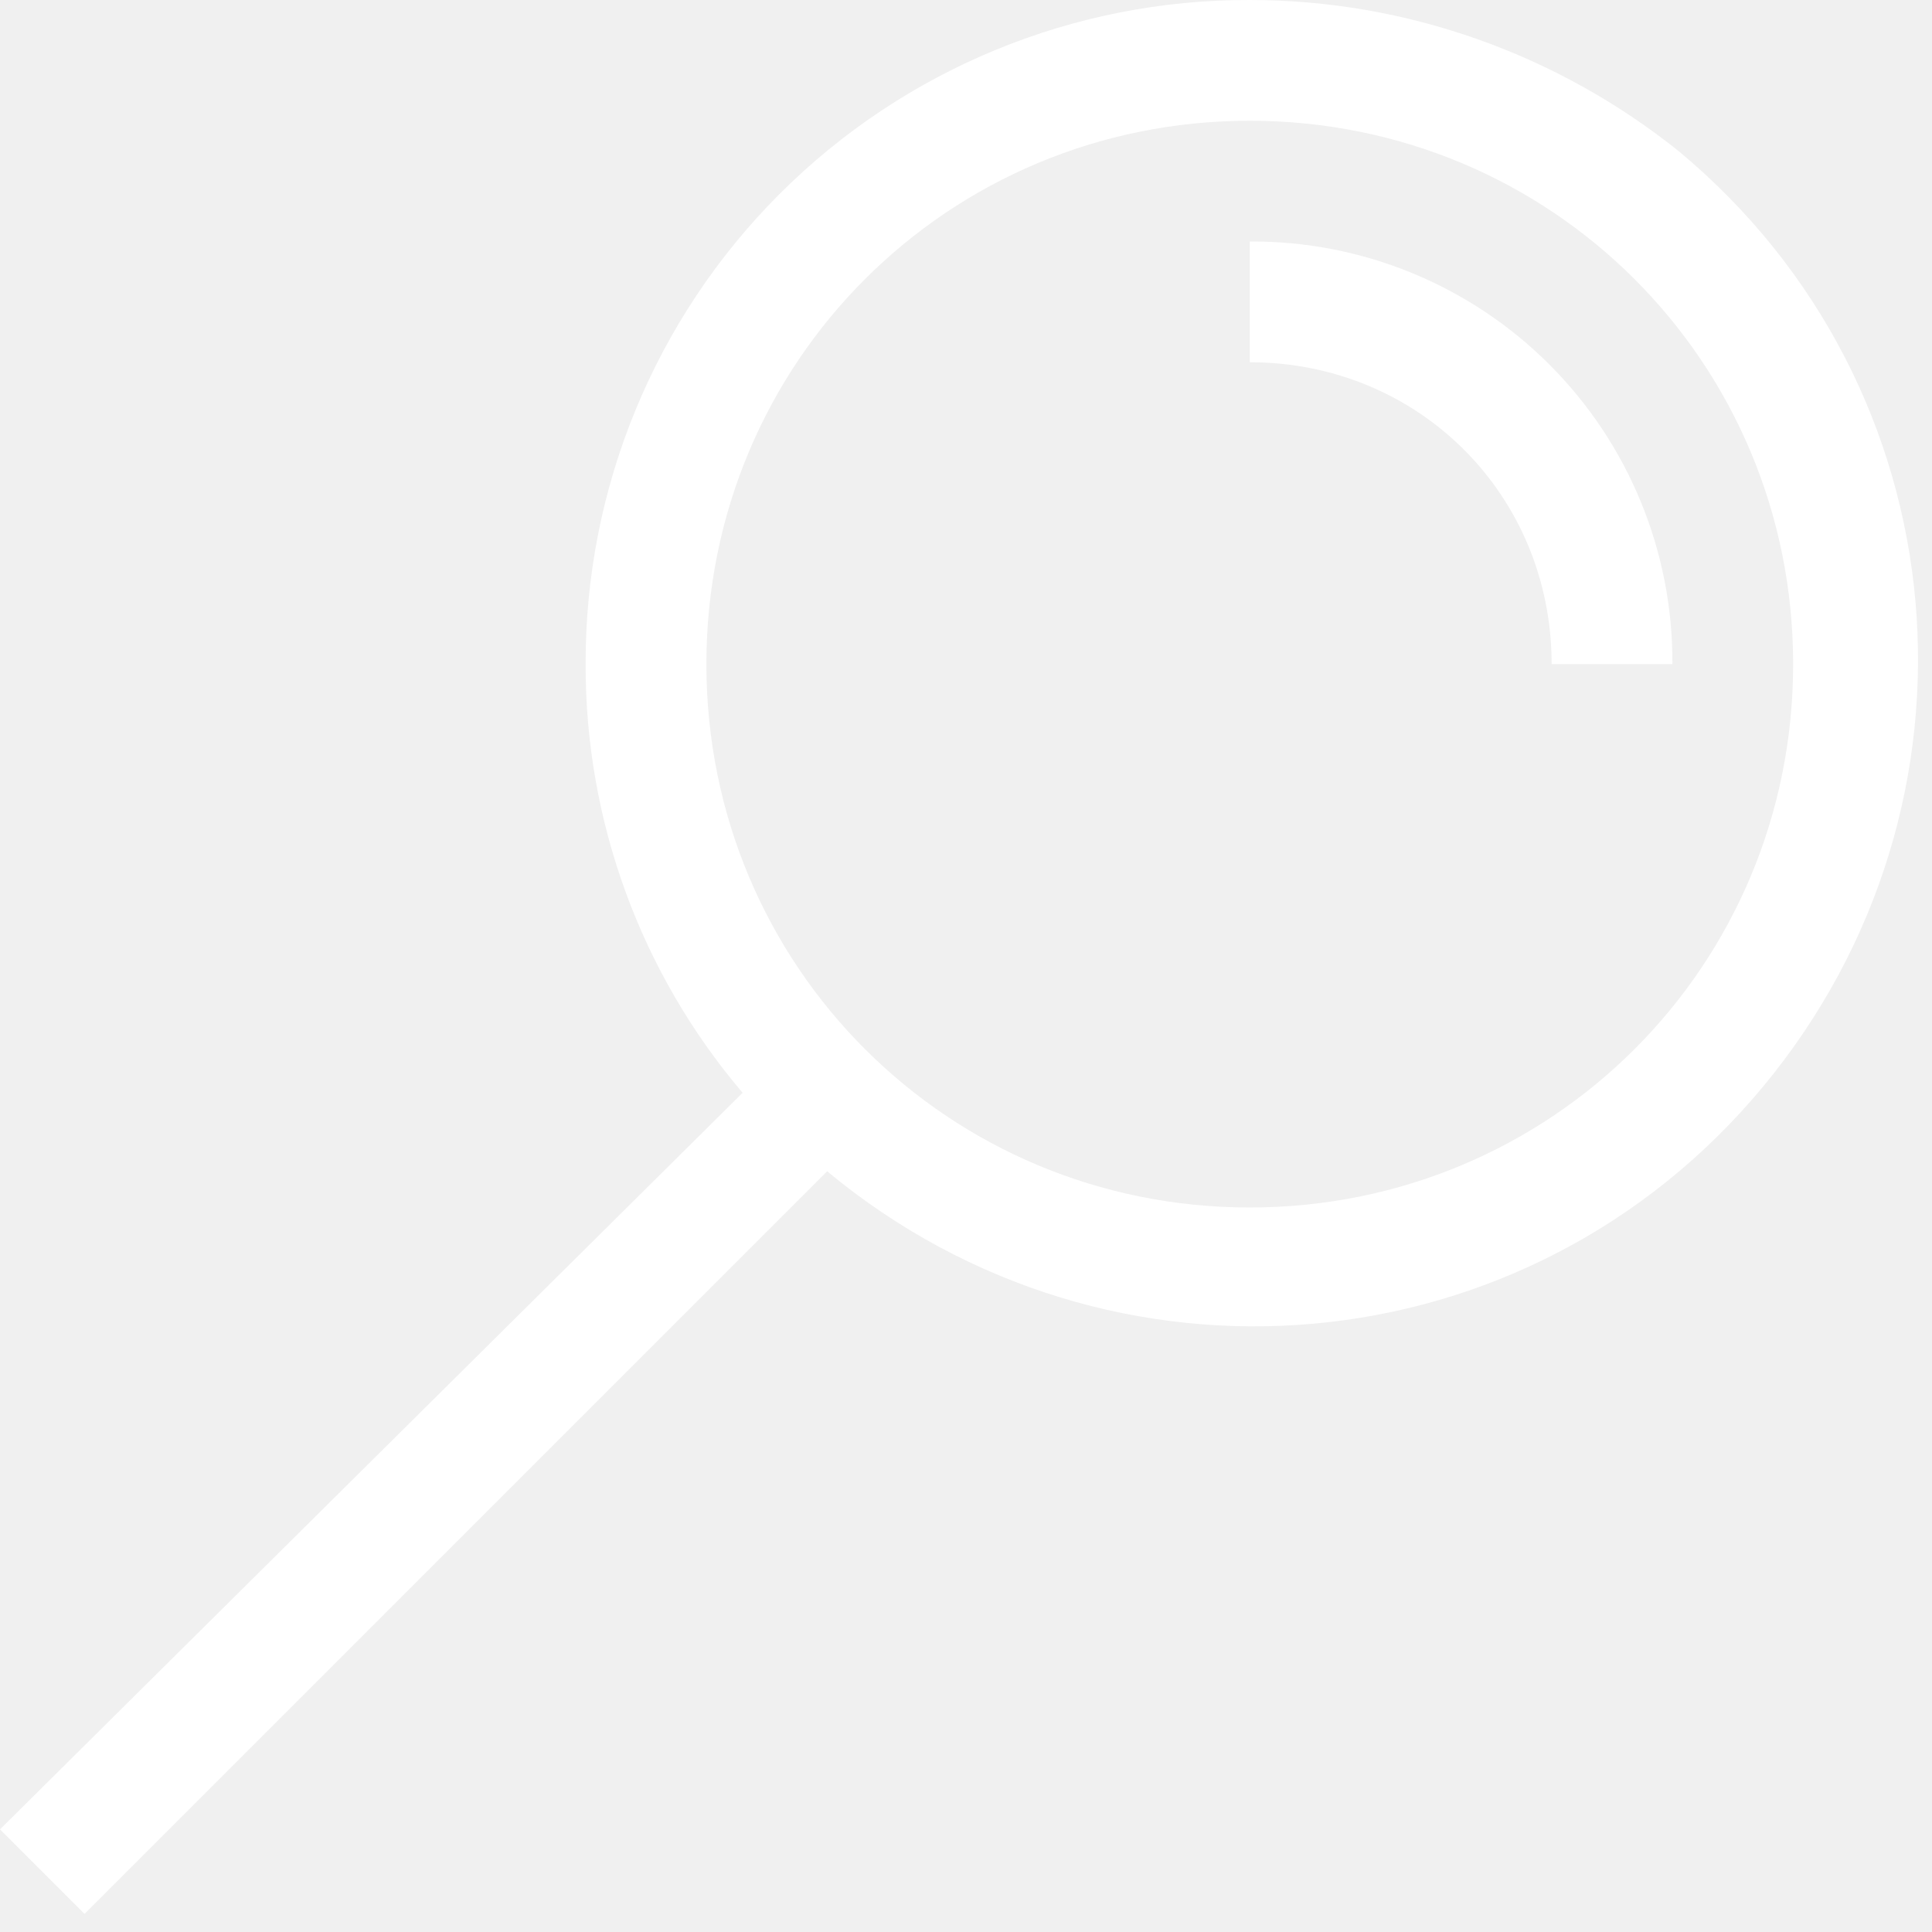
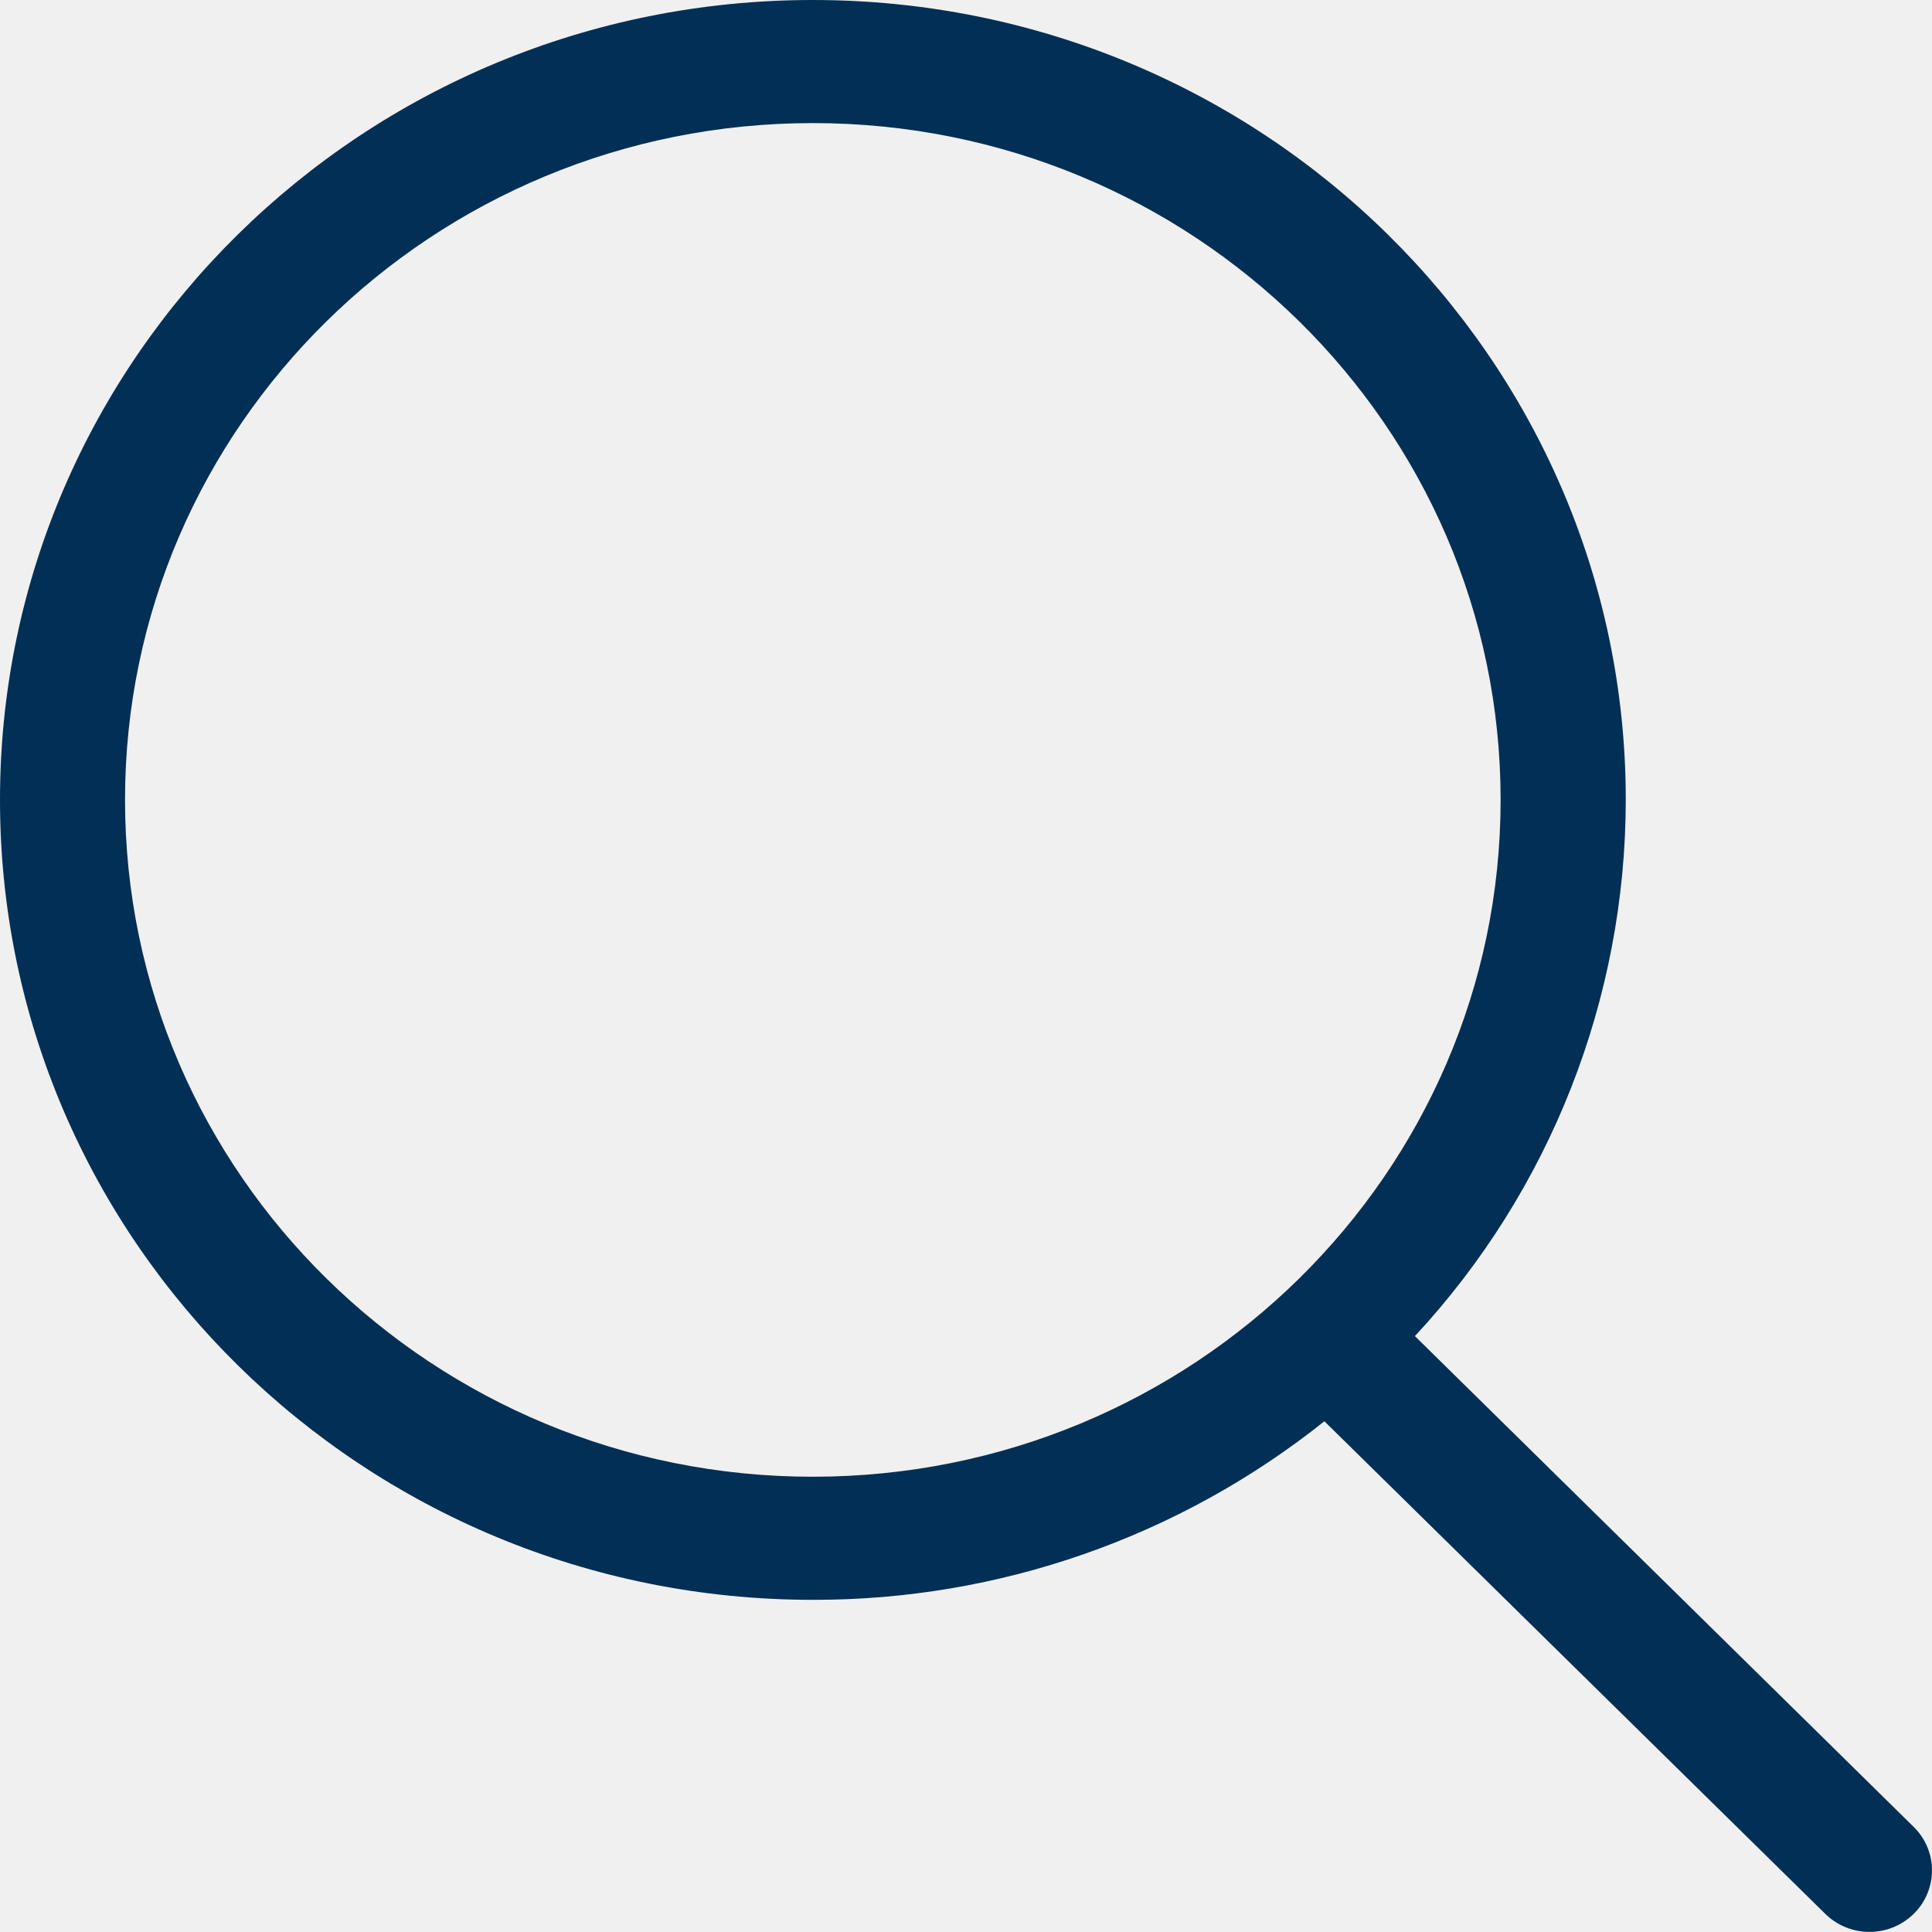
- <svg xmlns="http://www.w3.org/2000/svg" width="24" height="24" fill="ffffff">
-   <path fill-rule="evenodd" clip-rule="evenodd" d="M7.275 8.25A8.226 8.226 0 0115.525 0c1.95 0 3.825.675 5.325 1.875 3.525 2.925 3.975 8.1 1.05 11.625-2.925 3.525-8.1 3.975-11.625 1.05L1.05 23.775 0 22.725l9.225-9.15a8.182 8.182 0 01-1.95-5.325zm1.5 0c0 3.75 3 6.75 6.75 6.75s6.75-3 6.75-6.75-3-6.75-6.75-6.75-6.75 3-6.75 6.75z" fill="#fff" />
-   <path d="M15.525 3v1.5c2.1 0 3.75 1.65 3.75 3.75h1.5A5.218 5.218 0 0015.525 3z" fill="#fff" />
+ <svg xmlns="http://www.w3.org/2000/svg" width="14" height="14" fill="none">
+   <path fill-rule="evenodd" clip-rule="evenodd" d="M10.253 9.682l3.614 3.556a.441.441 0 010 .631.458.458 0 01-.64 0l-3.63-3.57a5.924 5.924 0 01-3.707 1.294C2.637 11.593 0 8.998 0 5.796 0 2.595 2.637 0 5.89 0c3.253 0 5.89 2.595 5.891 5.796a5.717 5.717 0 01-1.528 3.886zM.906 5.796c0 2.71 2.232 4.905 4.984 4.905 2.753 0 4.984-2.196 4.984-4.905 0-2.708-2.231-4.904-4.984-4.904C3.138.892.906 3.088.906 5.796z" fill="#022F55" />
</svg>
